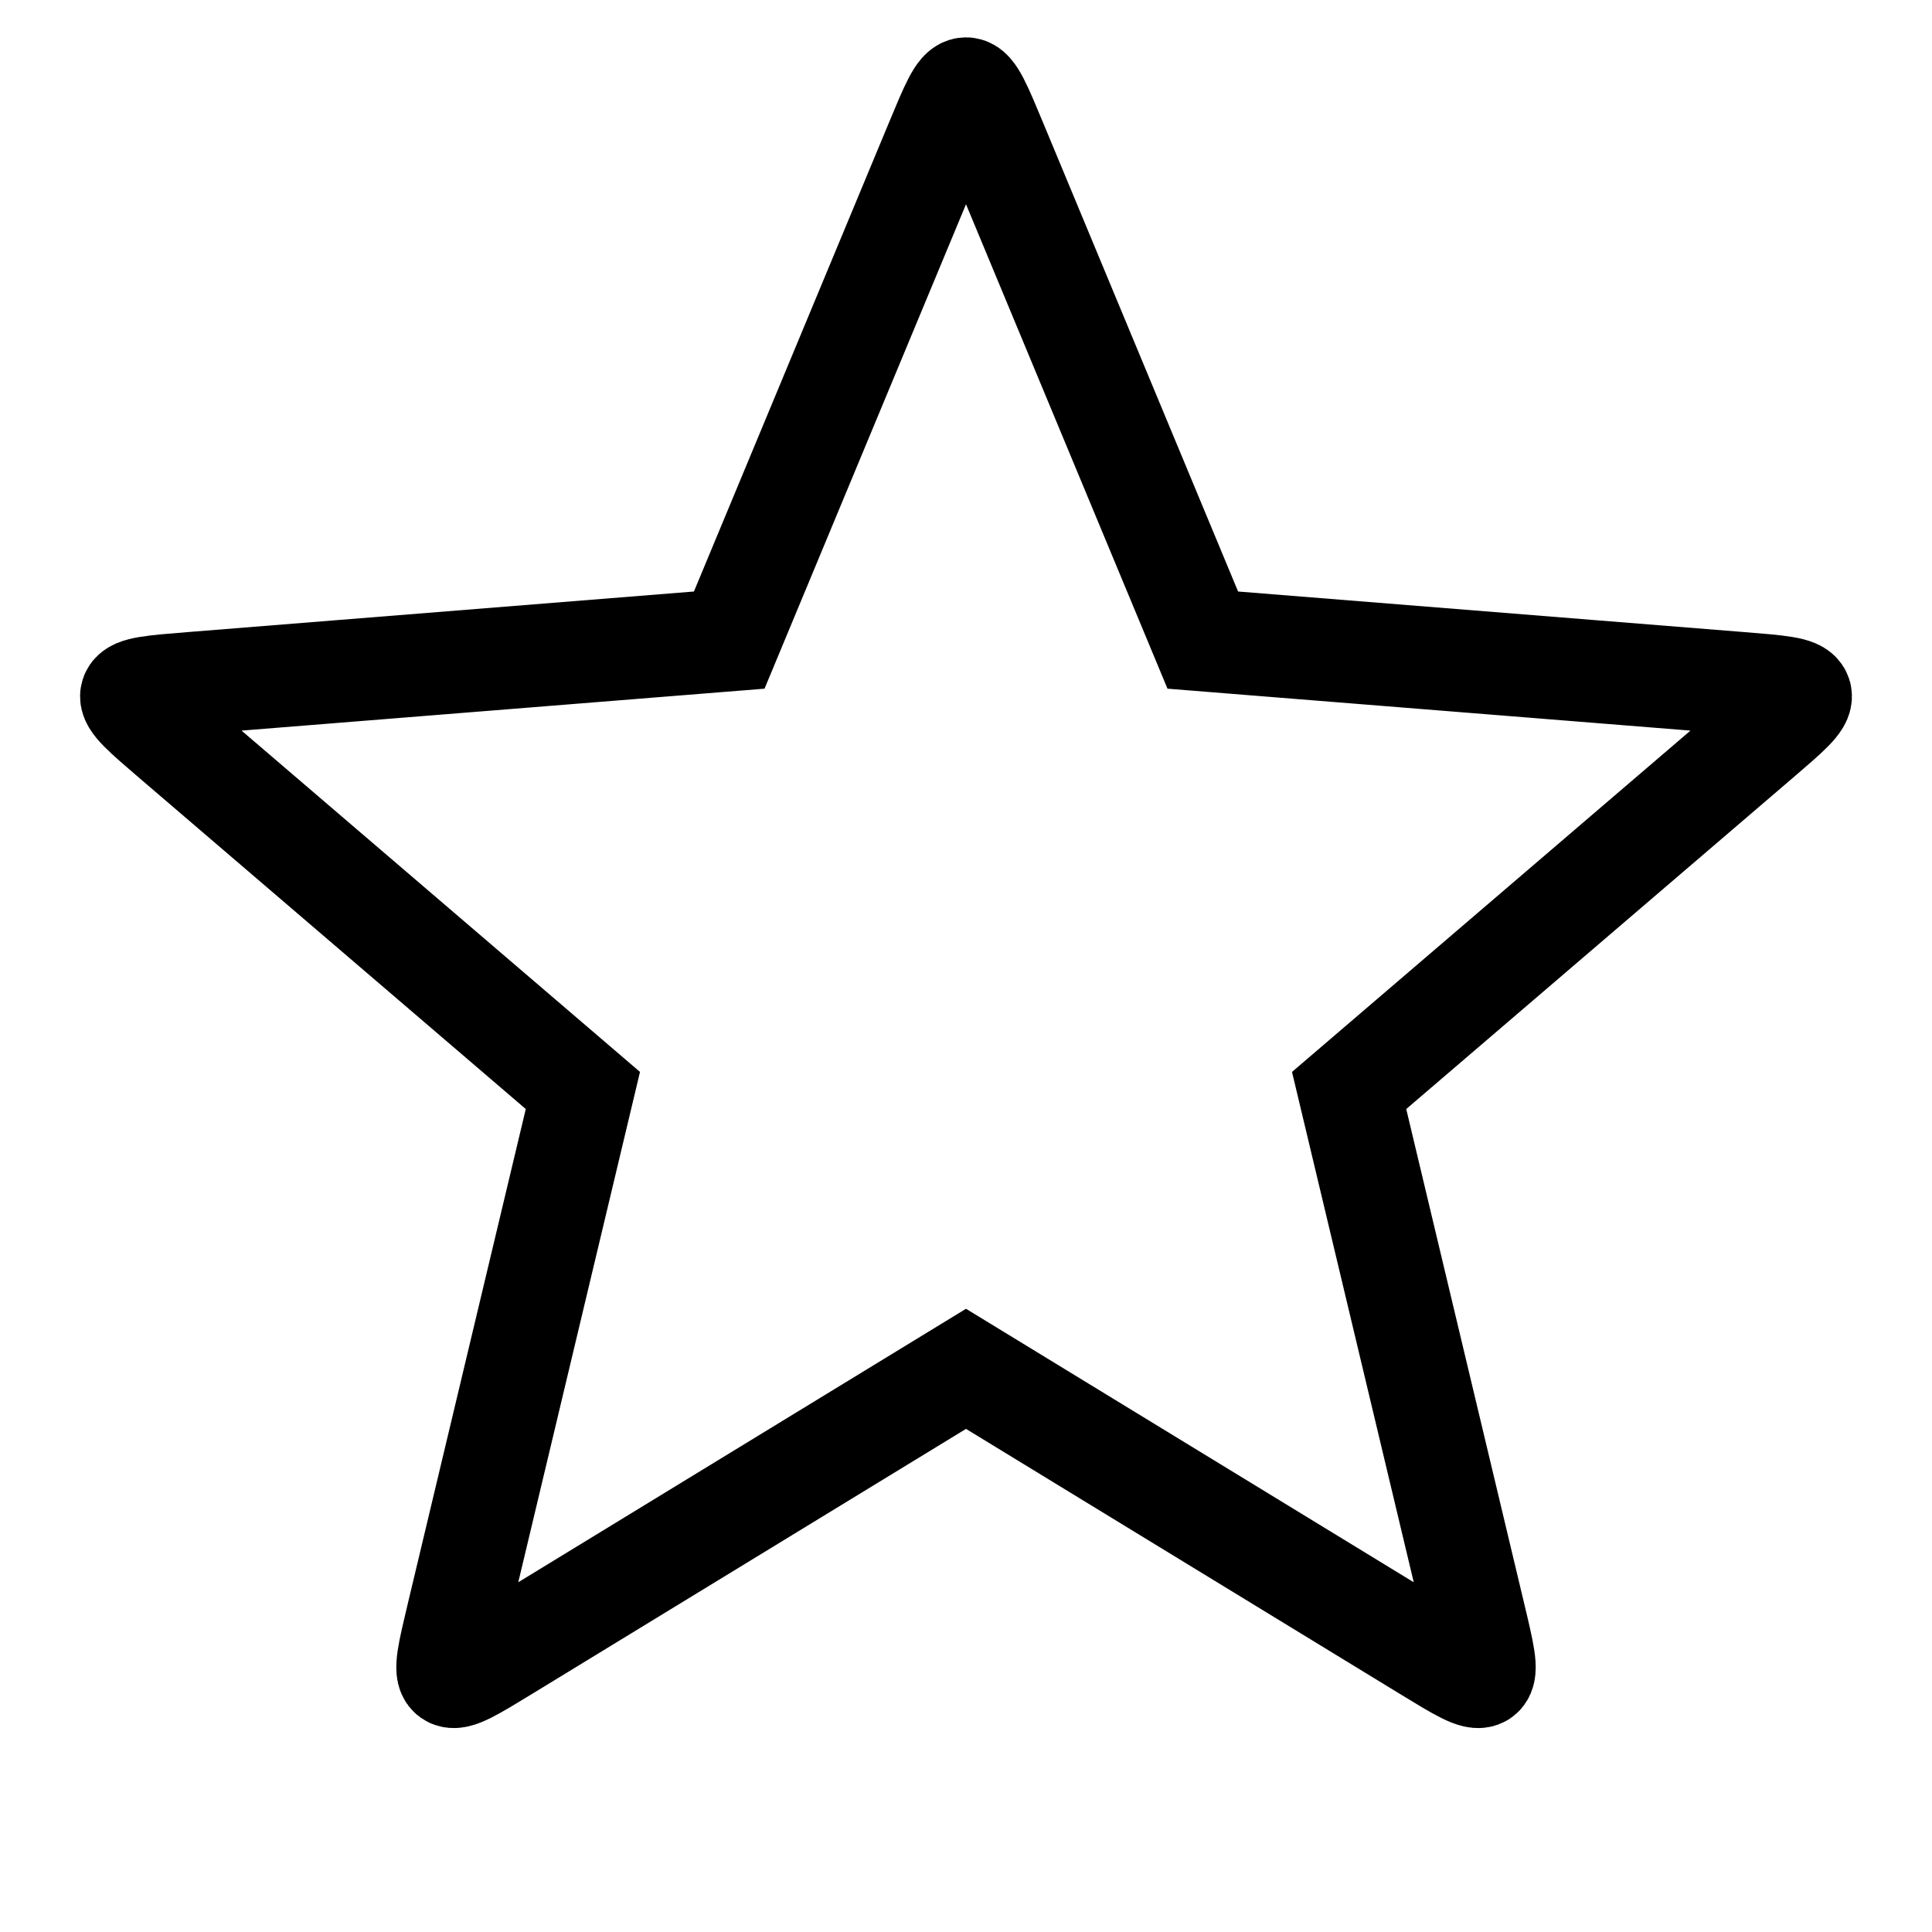
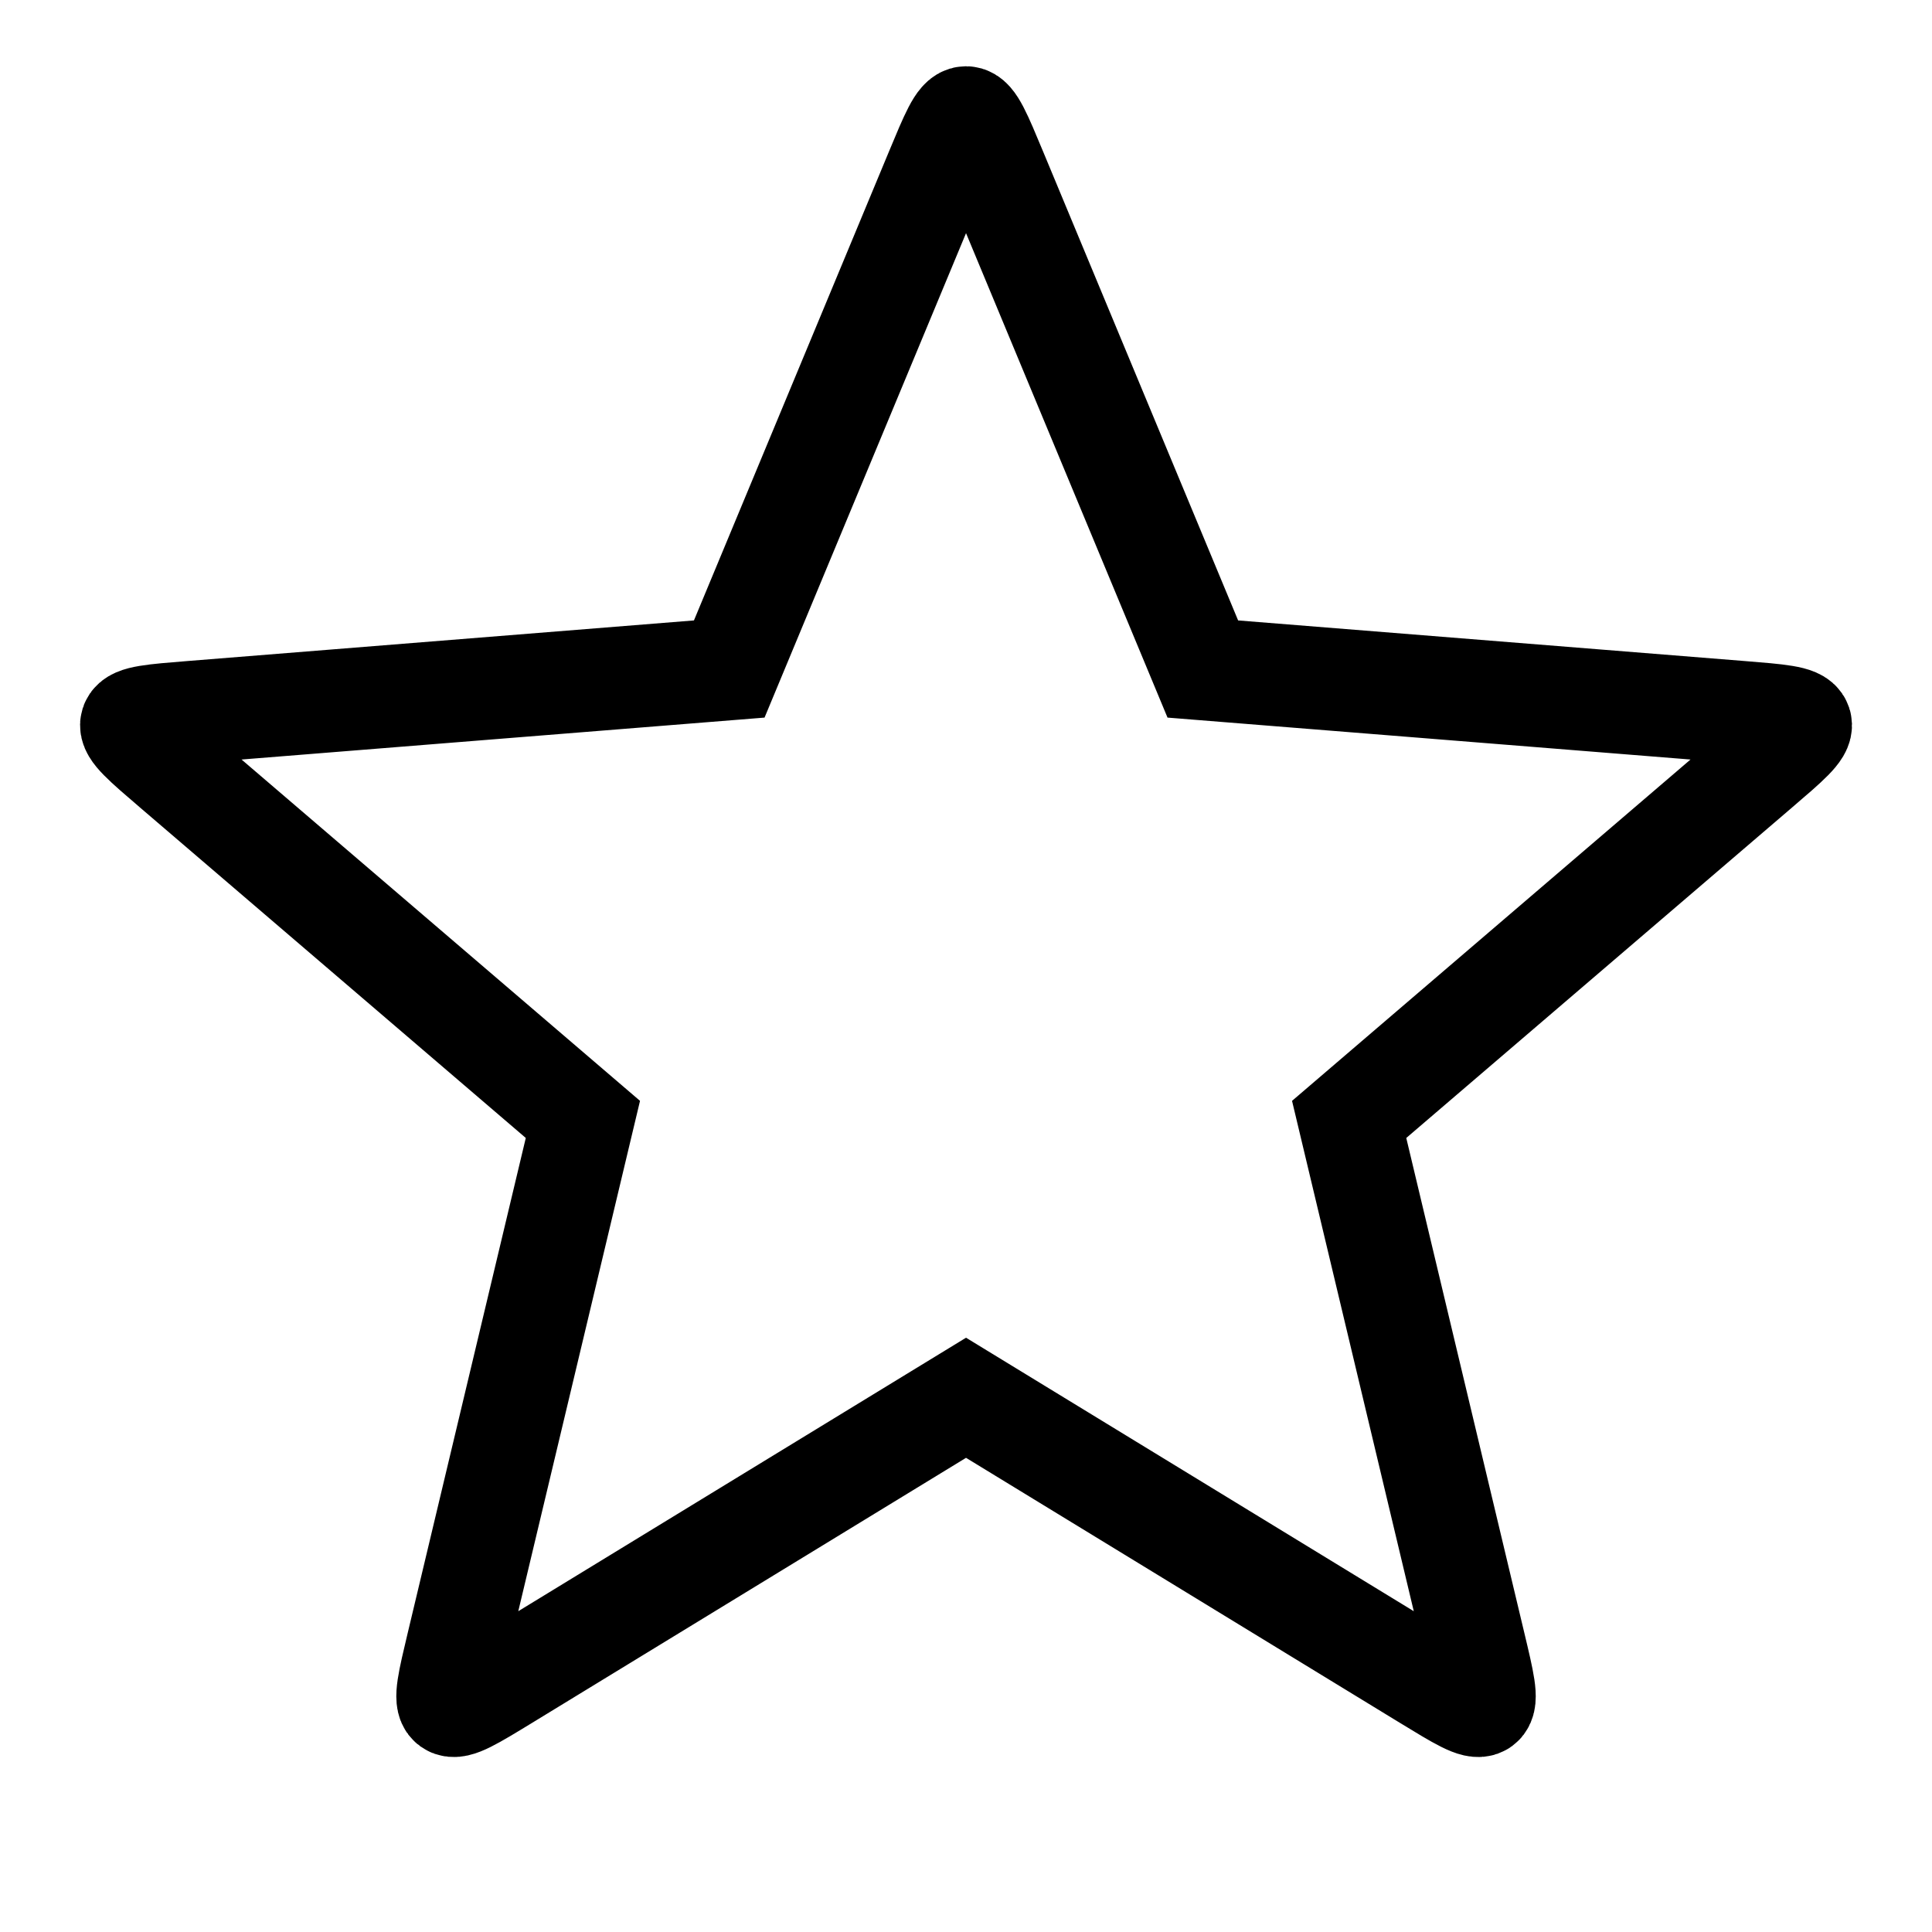
- <svg xmlns="http://www.w3.org/2000/svg" id="svg8" version="1.1" viewBox="0 0 282.737 282.737" height="1068.612" width="1068.612">
+ <svg xmlns="http://www.w3.org/2000/svg" id="svg8" version="1.1" viewBox="0 -282.73 282.73 282.73" height="16" width="16">
  <defs id="defs2" />
-   <g transform="translate(10.25211,10.2521)" id="layer2">
+   <g transform="translate(10.25211,-268.2481)" id="layer2">
    <path id="path851-3" d="m 247.145,97.971 c -19.94,17.081 -41.569,35.608 -59.961,51.363 6.106,25.599 12.213,51.199 18.319,76.798 2.62,10.969 2.617,10.971 -7.008,5.092 -22.459,-13.718 -44.919,-27.436 -67.378,-41.155 -22.855,13.96 -46.868,28.627 -67.378,41.154 -9.629,5.877 -9.625,5.879 -7.008,-5.092 6.106,-25.599 12.213,-51.199 18.319,-76.798 -19.987,-17.121 -39.974,-34.242 -59.961,-51.363 -8.566,-7.338 -8.565,-7.34 2.677,-8.239 26.233,-2.103 52.467,-4.206 78.7,-6.309 10.107,-24.3 20.214,-48.599 30.32,-72.899 4.331,-10.414 4.331,-10.414 8.663,3e-6 l 30.32,72.899 c 26.233,2.103 52.467,4.206 78.7,6.309 11.244,0.904 11.242,0.899 2.677,8.239 z" style="display:inline;fill:none;fill-opacity:1;stroke:#000000;stroke-width:15;stroke-miterlimit:4;stroke-dasharray:none;stroke-opacity:1" />
  </g>
</svg>
